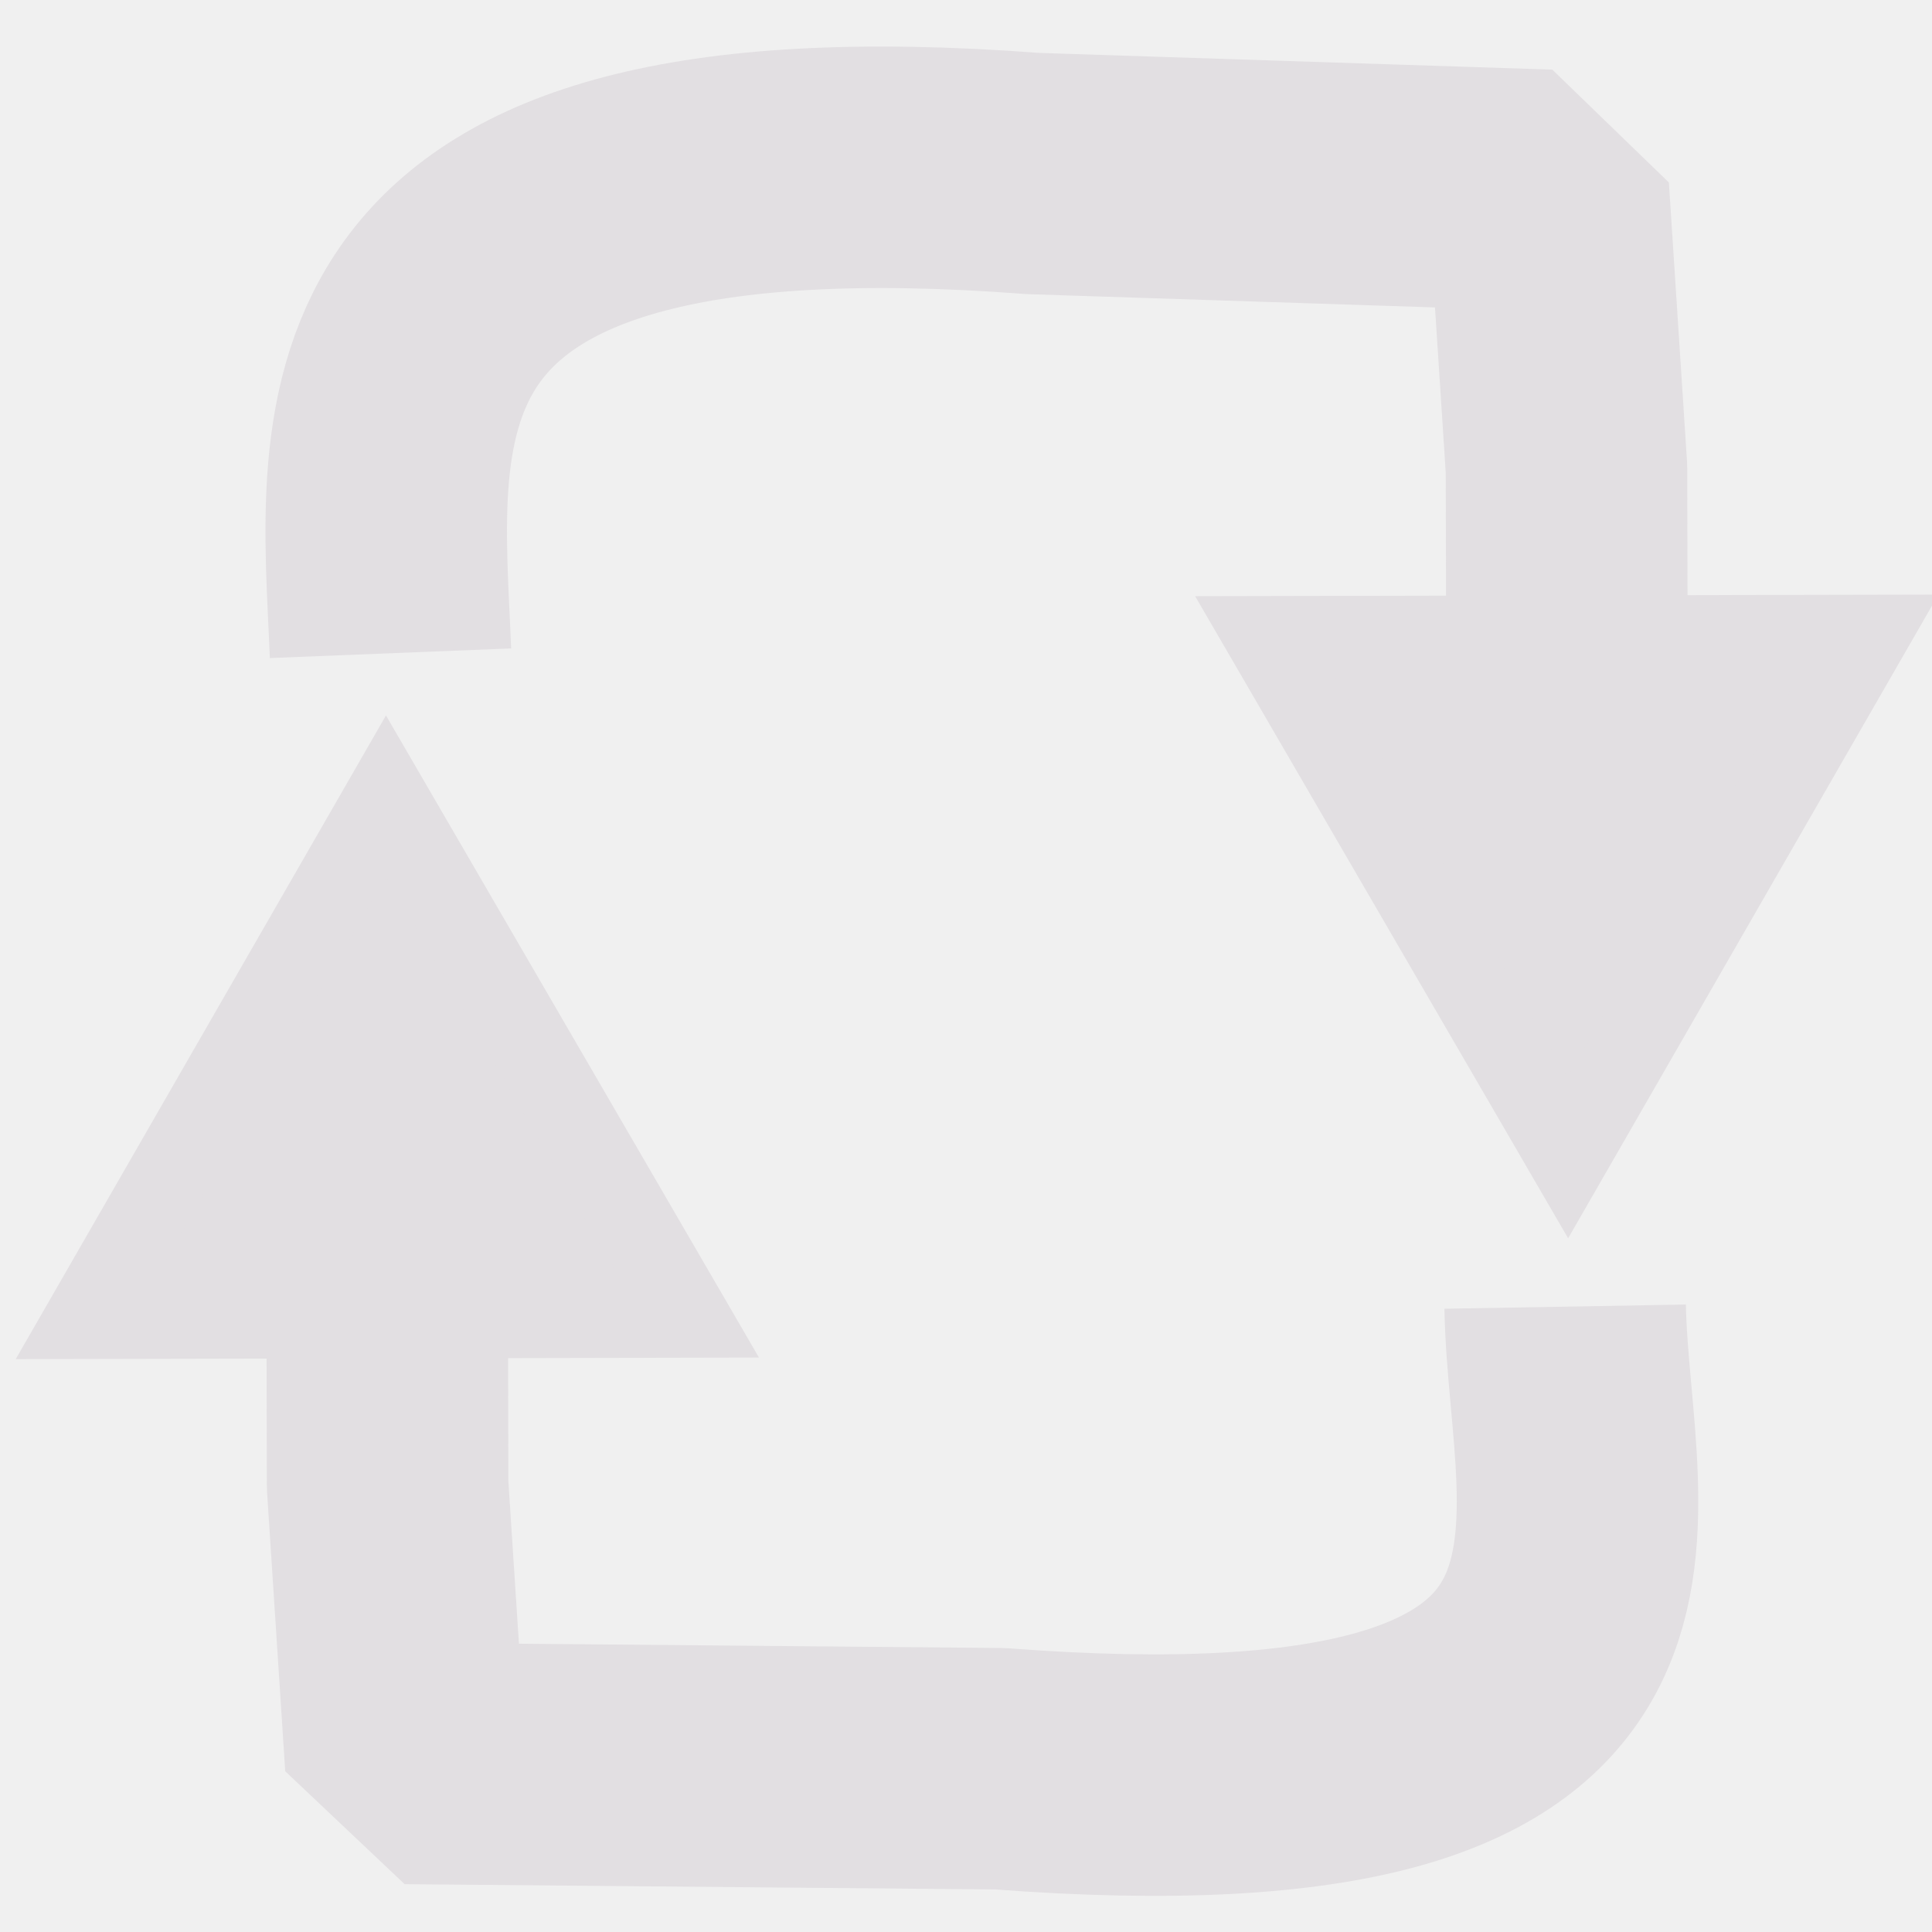
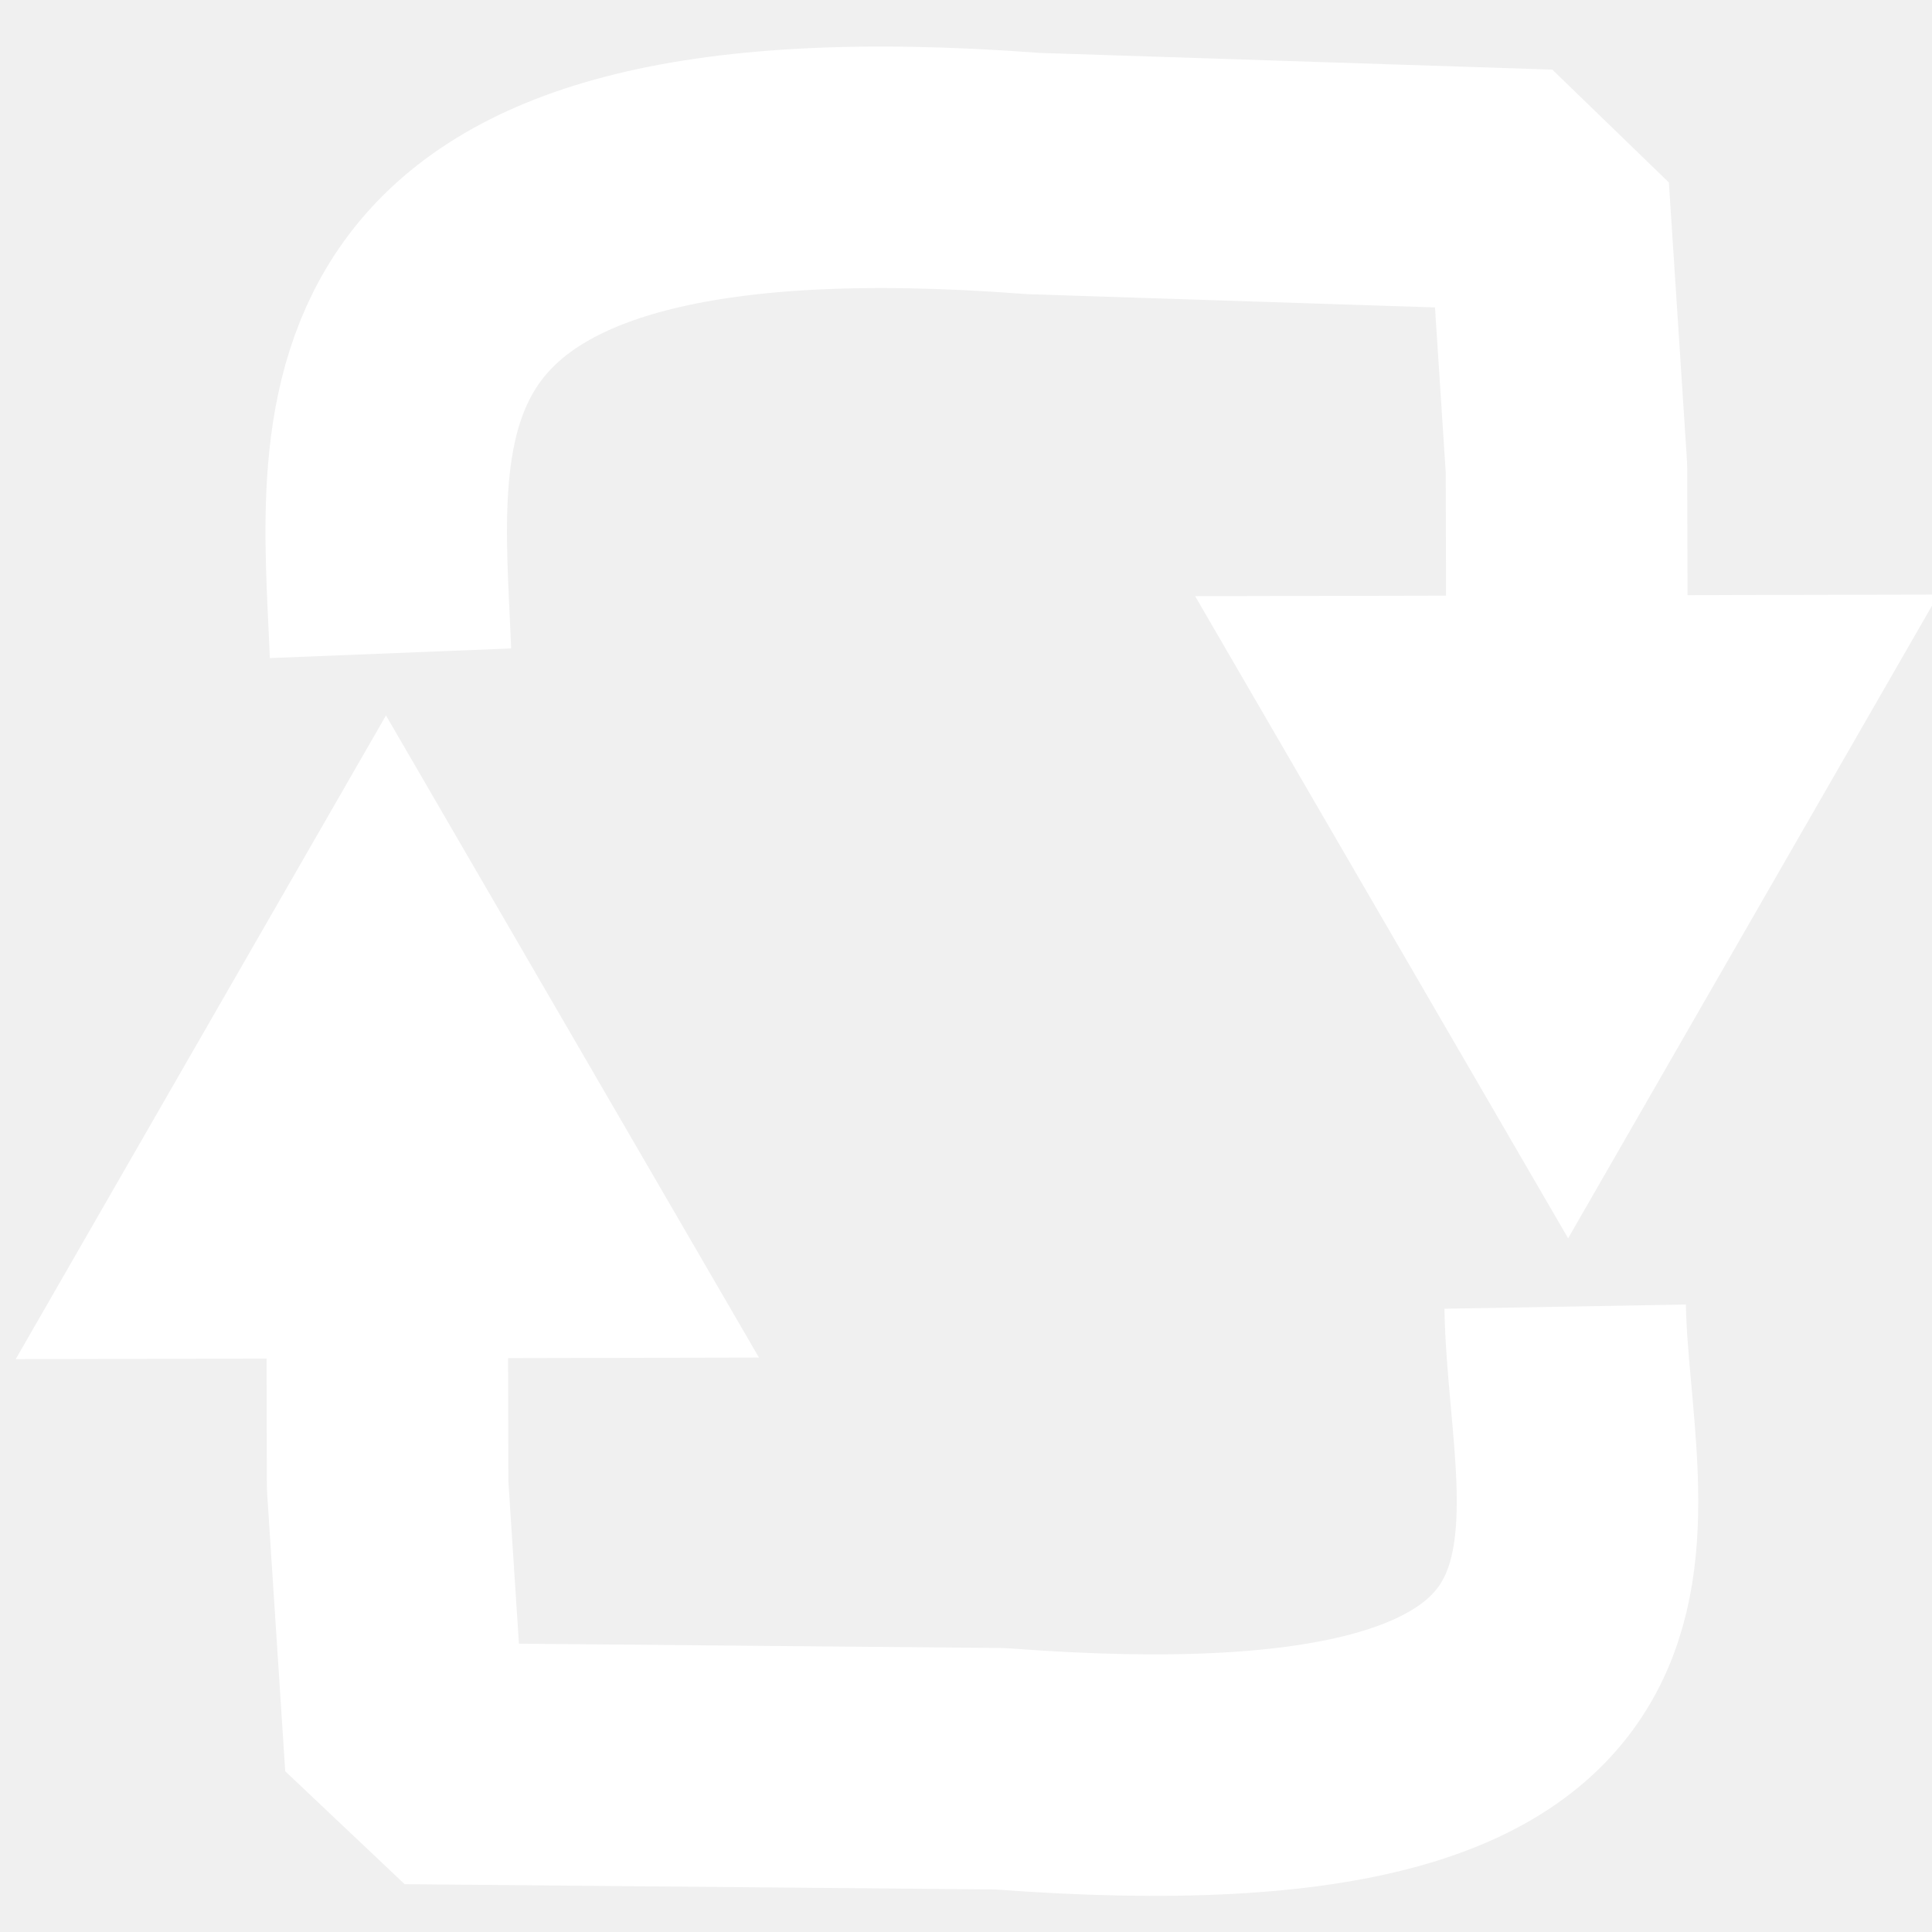
<svg xmlns="http://www.w3.org/2000/svg" width="16" height="16" viewBox="0 0 16 16" fill="none" version="1.1" id="svg1">
  <defs id="defs1">
    <marker style="overflow:visible" id="Triangle" refX="0" refY="0" orient="auto-start-reverse" markerWidth="1" markerHeight="1" viewBox="0 0 1 1" preserveAspectRatio="xMidYMid" markerUnits="userSpaceOnUse">
      <path transform="scale(0.5)" style="fill:context-stroke;fill-rule:evenodd;stroke:context-stroke;stroke-width:1pt" d="M 5.77,0 -2.88,5 V -5 Z" id="path135" />
    </marker>
    <clipPath id="clip0_10_63">
      <rect width="16" height="16" fill="white" id="rect1" />
    </clipPath>
  </defs>
-   <path style="opacity:0.997;fill:none;fill-opacity:1;stroke:#e2dfe2;stroke-width:2;stroke-linejoin:bevel;stroke-miterlimit:0;stroke-dasharray:none;stroke-opacity:1;marker-end:url(#Triangle)" d="M 3.234,5.41 C 3.158,3.505 2.749,0.994 8.556,1.437 l 4.267,0.139 0.15,2.306 0.006,2.822" id="path11" />
-   <path style="opacity:0.997;fill:none;fill-opacity:1;stroke:#e2dfe2;stroke-width:2;stroke-linejoin:bevel;stroke-miterlimit:0;stroke-dasharray:none;stroke-opacity:1;marker-end:url(#Triangle)" d="m 12.962,10.821 c 0.032,1.832 1.128,4.27 -4.679,3.827 l -4.923,-0.044 -0.15,-2.306 -0.006,-2.822" id="path12" />
+   <path style="opacity:0.997;fill:none;fill-opacity:1;stroke:white;stroke-width:2;stroke-linejoin:bevel;stroke-miterlimit:0;stroke-dasharray:none;stroke-opacity:1;marker-end:url(#Triangle)" d="M 3.234,5.41 C 3.158,3.505 2.749,0.994 8.556,1.437 l 4.267,0.139 0.15,2.306 0.006,2.822" id="path11" />
+   <path style="opacity:0.997;fill:none;fill-opacity:1;stroke:white;stroke-width:2;stroke-linejoin:bevel;stroke-miterlimit:0;stroke-dasharray:none;stroke-opacity:1;marker-end:url(#Triangle)" d="m 12.962,10.821 c 0.032,1.832 1.128,4.27 -4.679,3.827 l -4.923,-0.044 -0.15,-2.306 -0.006,-2.822" id="path12" />
</svg>
